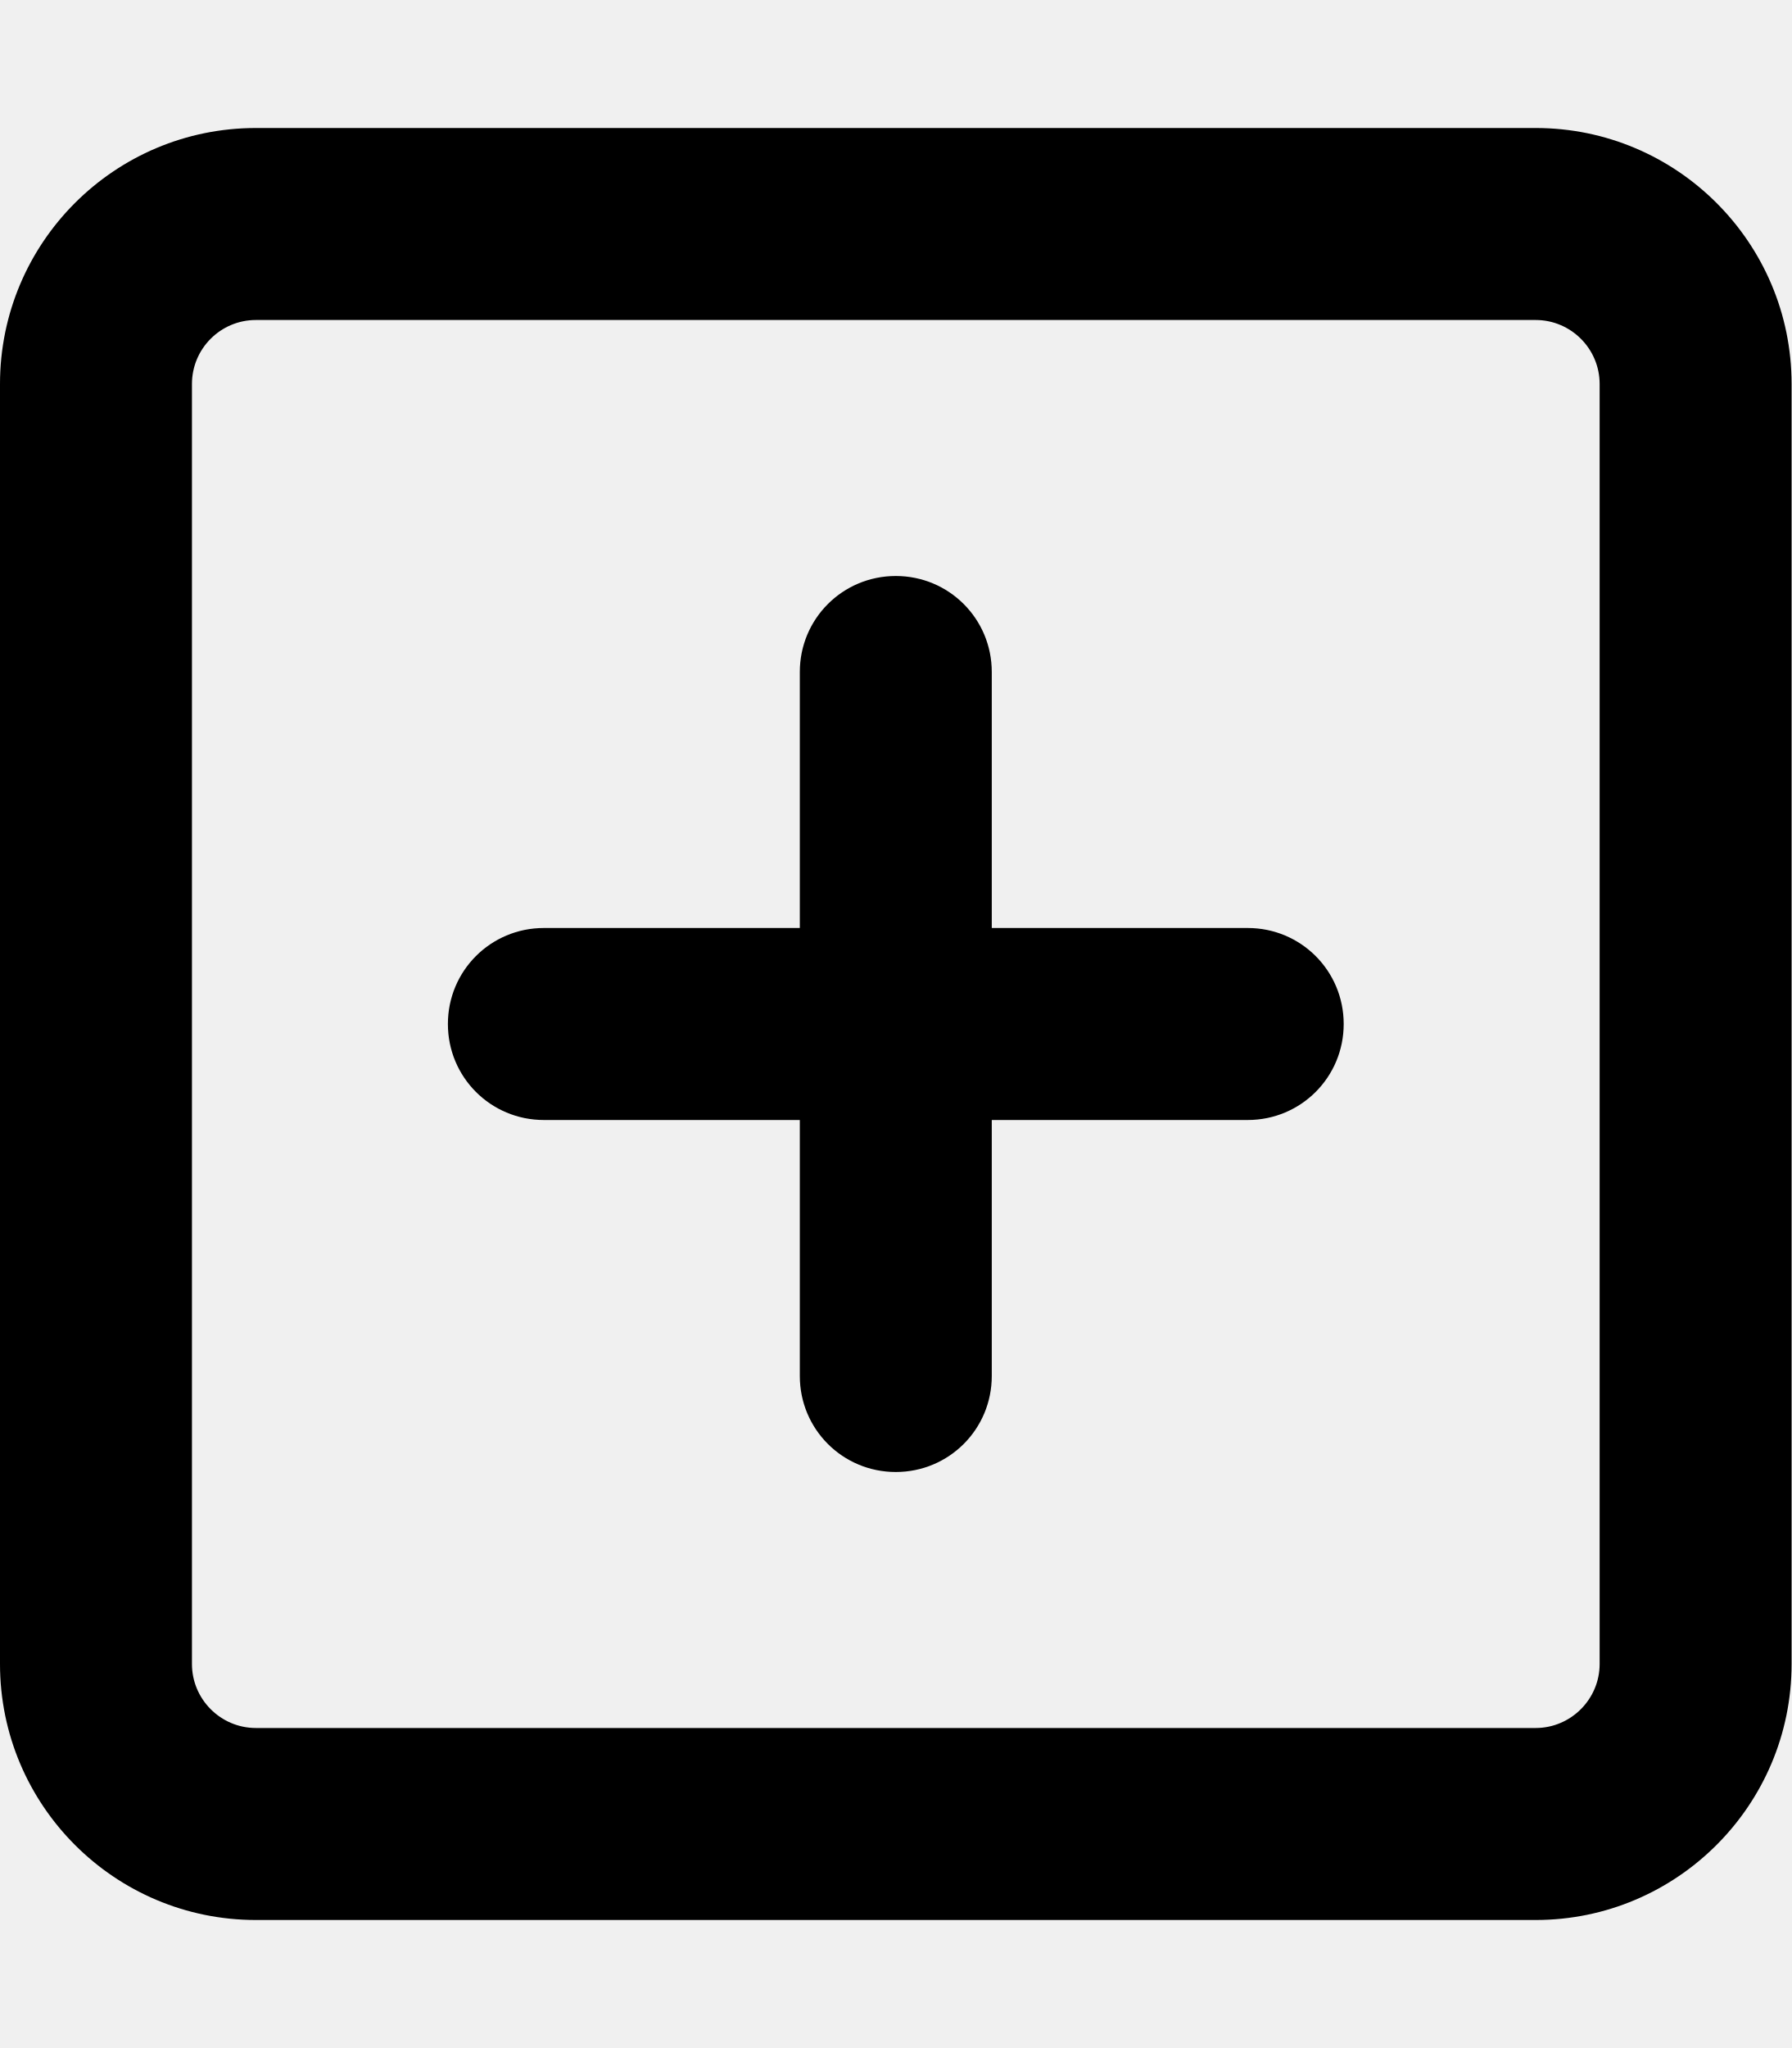
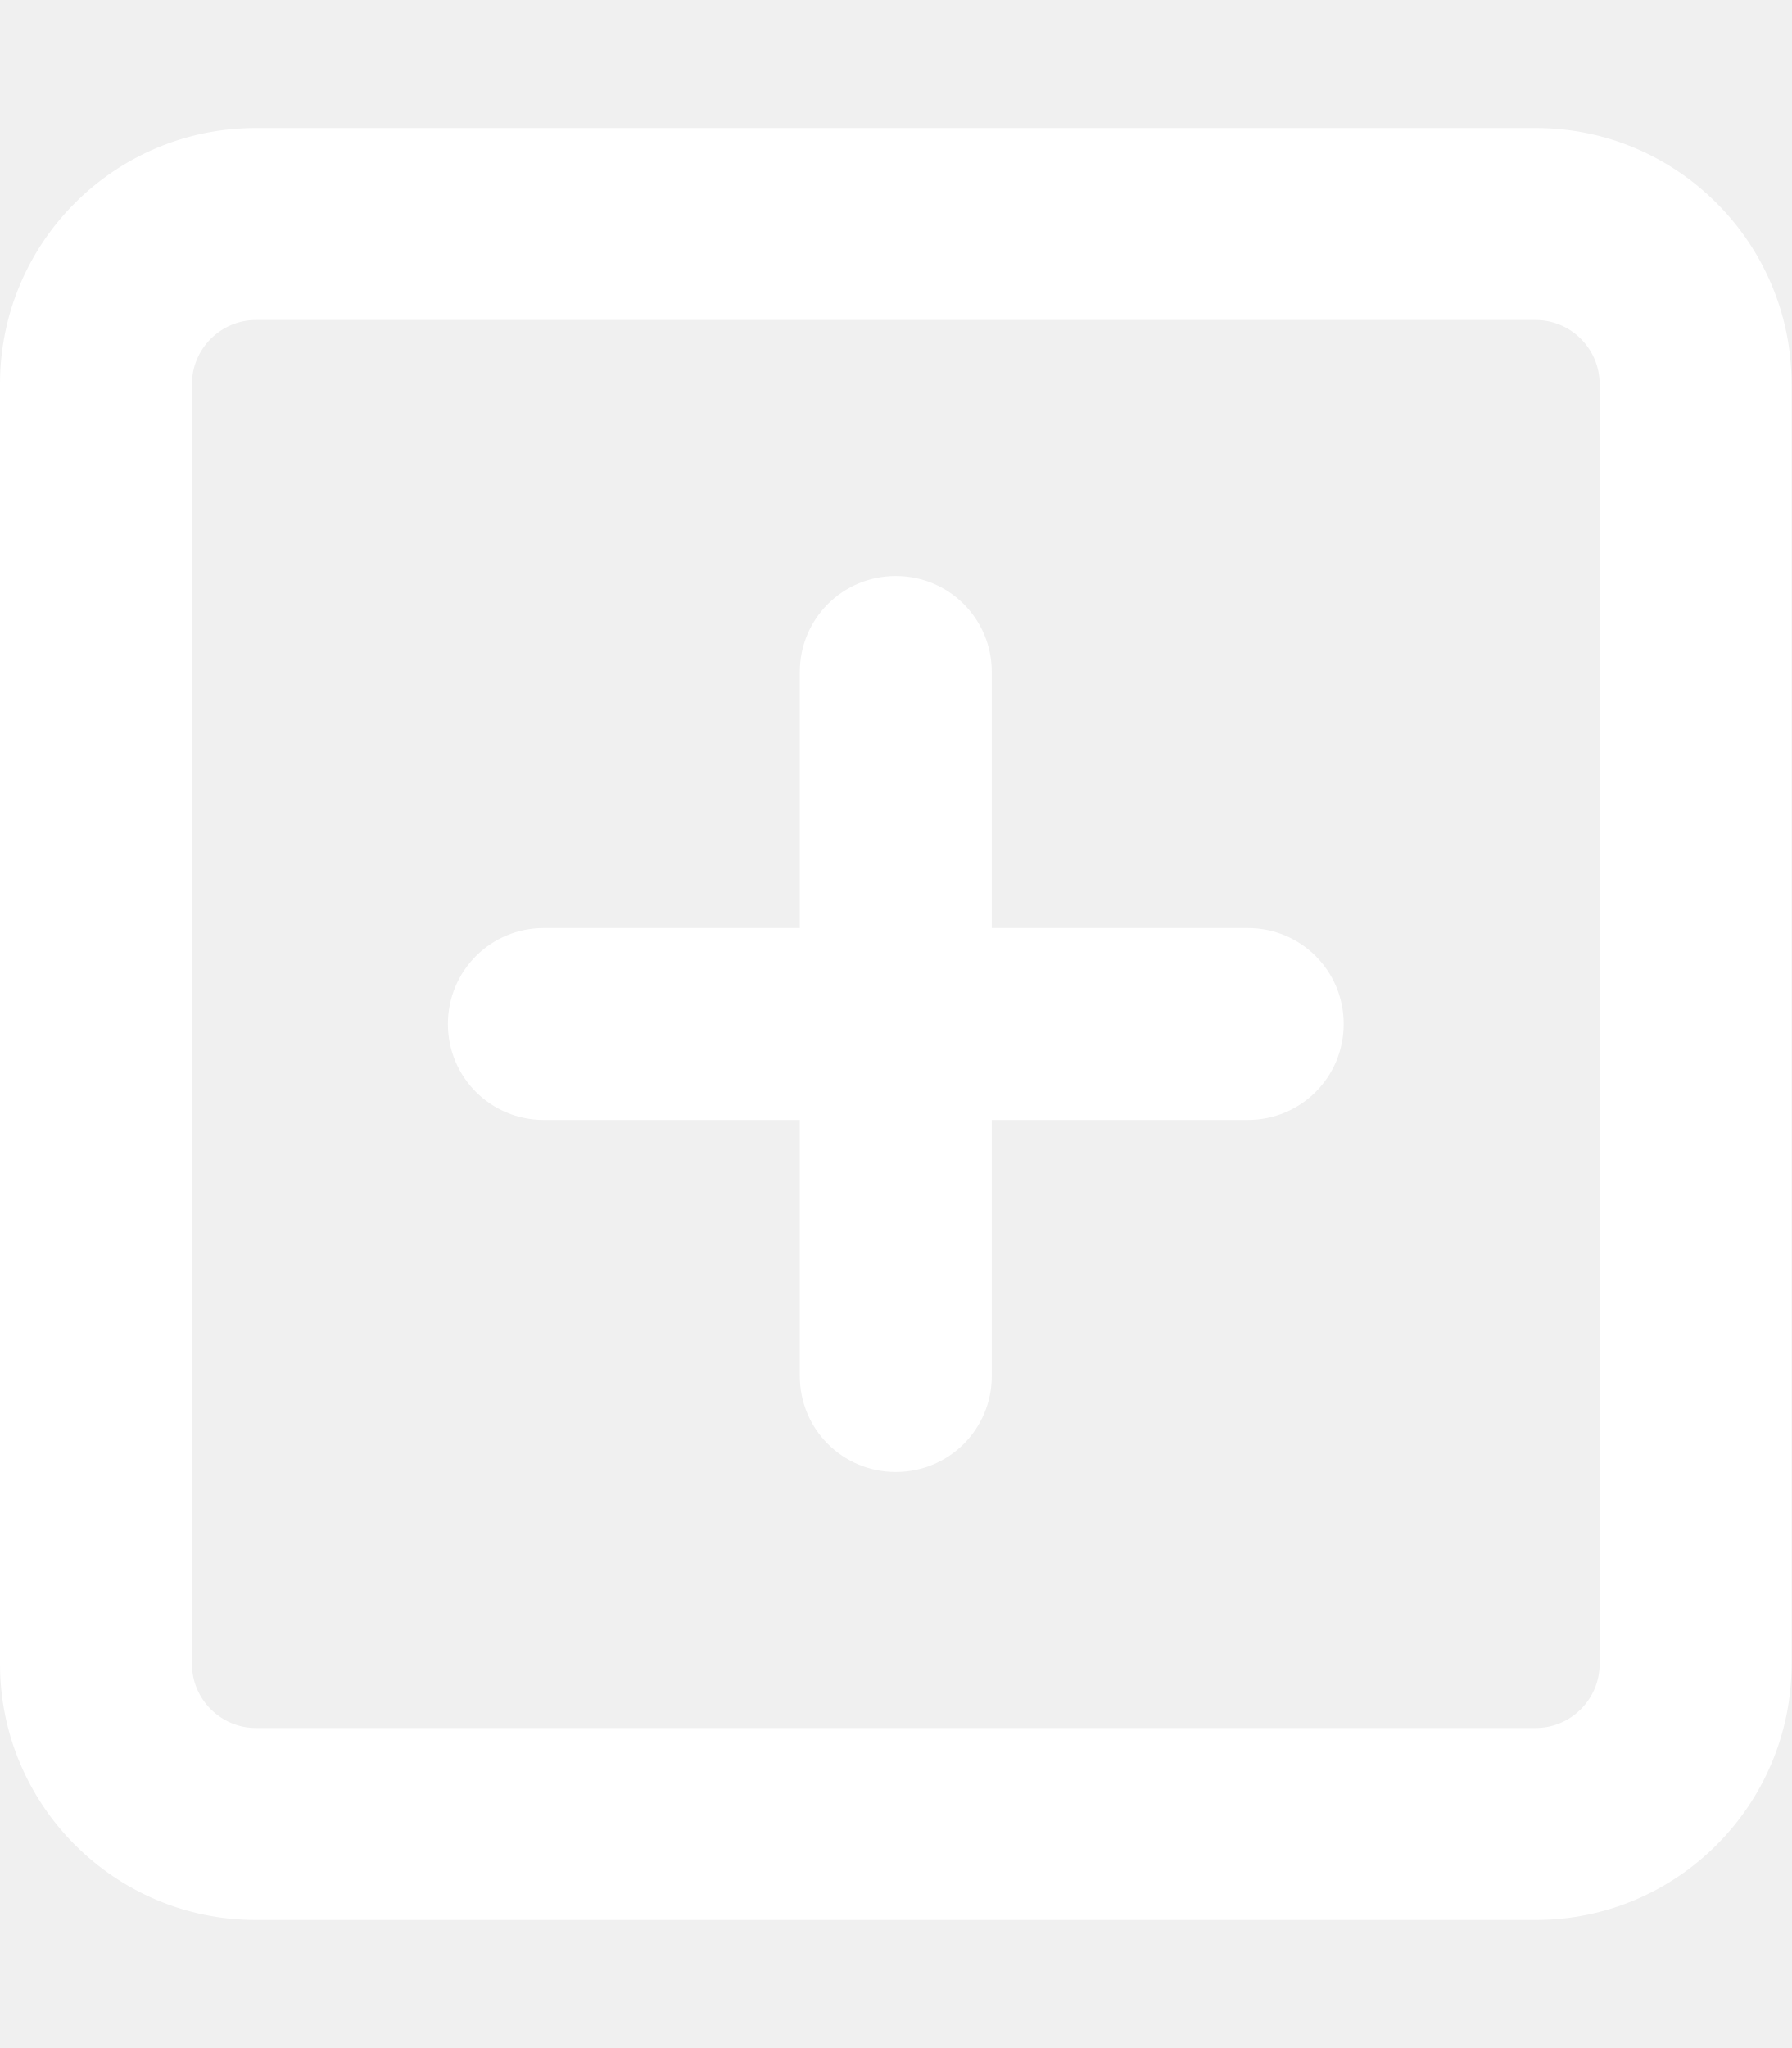
- <svg xmlns="http://www.w3.org/2000/svg" viewBox="0 0 448 512">
-   <path d="M200 344V280H136C122.7 280 112 269.3 112 256C112 242.7 122.7 232 136 232H200V168C200 154.7 210.7 144 224 144C237.3 144 248 154.7 248 168V232H312C325.3 232 336 242.7 336 256C336 269.3 325.3 280 312 280H248V344C248 357.3 237.3 368 224 368C210.7 368 200 357.3 200 344zM0 96C0 60.65 28.65 32 64 32H384C419.3 32 448 60.65 448 96V416C448 451.3 419.3 480 384 480H64C28.65 480 0 451.3 0 416V96zM48 96V416C48 424.8 55.16 432 64 432H384C392.8 432 400 424.8 400 416V96C400 87.16 392.8 80 384 80H64C55.16 80 48 87.16 48 96z" />
+ <svg xmlns="http://www.w3.org/2000/svg" version="1.1" id="Ebene_1" x="0px" y="0px" width="448px" height="512px" viewBox="0 0 448 512" style="enable-background:new 0 0 448 512;" xml:space="preserve">
+   <style type="text/css">
+ 	.st0{fill:#FFFFFF;}
+ </style>
+   <path class="st0" d="M200,344v-64h-64c-13.3,0-24-10.7-24-24c0-13.3,10.7-24,24-24h64v-64c0-13.3,10.7-24,24-24s24,10.7,24,24v64h64  c13.3,0,24,10.7,24,24c0,13.3-10.7,24-24,24h-64v64c0,13.3-10.7,24-24,24S200,357.3,200,344z M0,96c0-35.3,28.6-64,64-64h320  c35.3,0,64,28.7,64,64v320c0,35.3-28.7,64-64,64H64c-35.3,0-64-28.7-64-64V96z M48,96v320c0,8.8,7.2,16,16,16h320  c8.8,0,16-7.2,16-16V96c0-8.8-7.2-16-16-16H64C55.2,80,48,87.2,48,96z" />
</svg>
